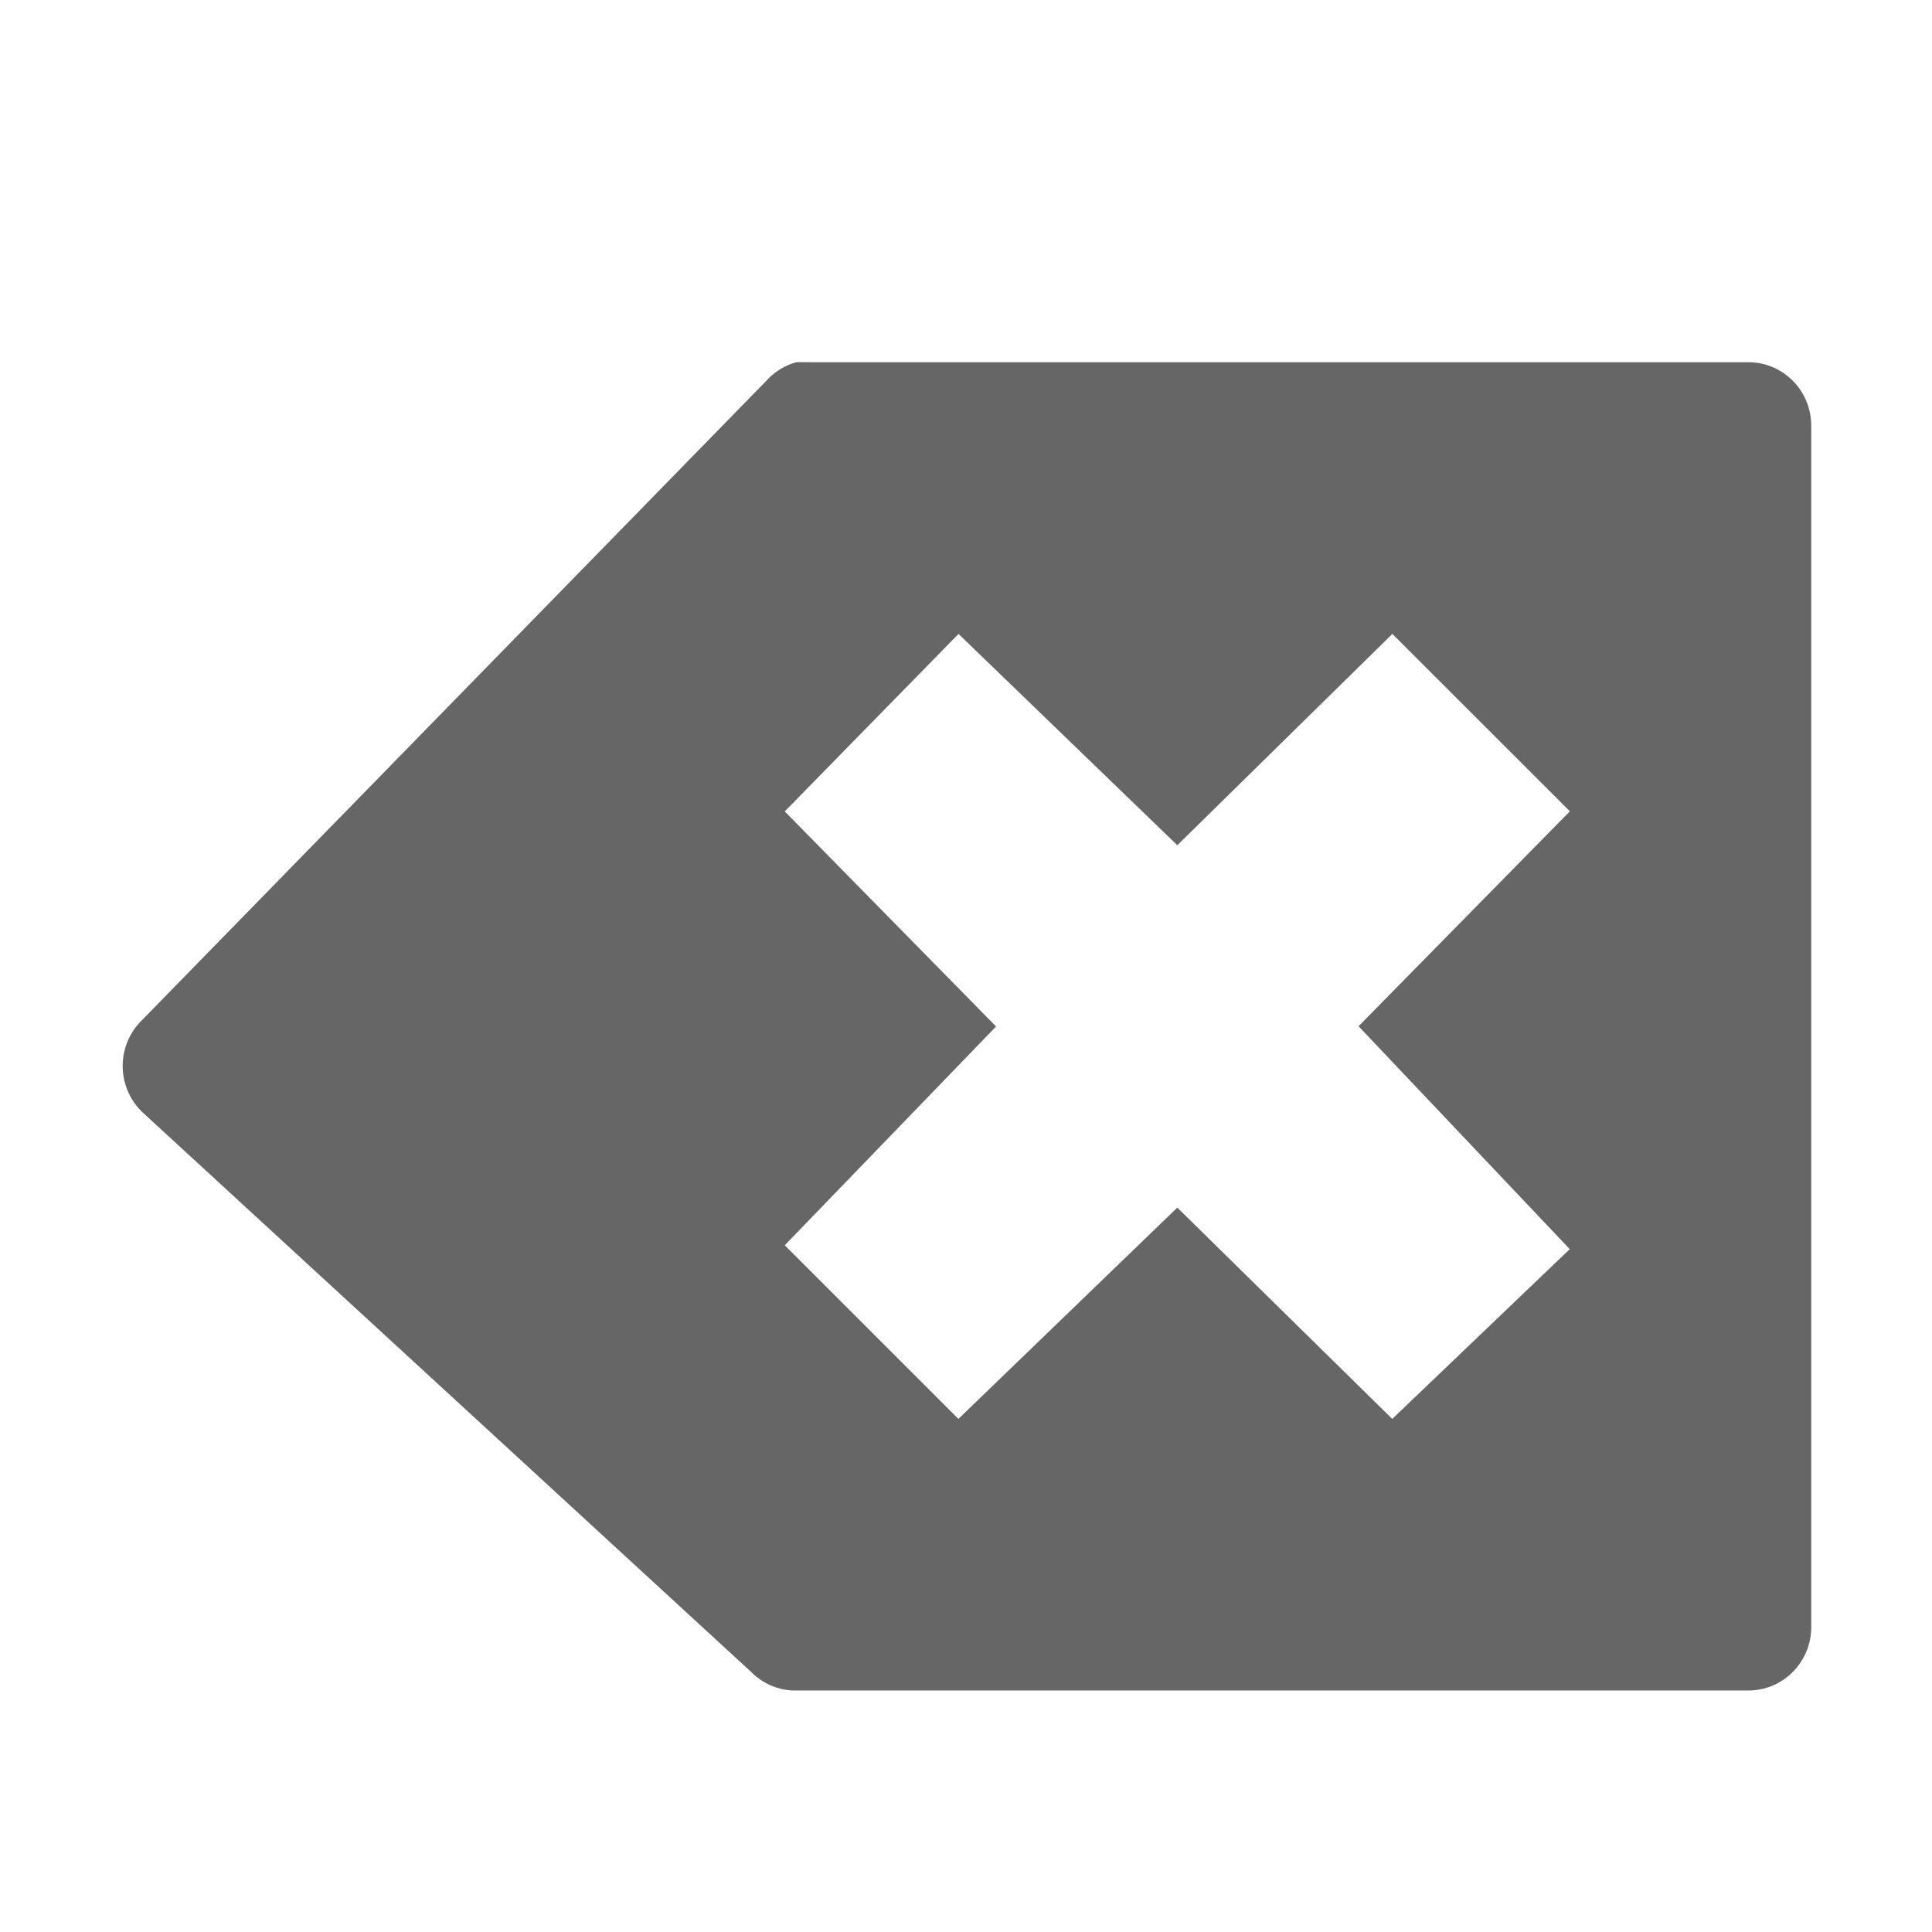
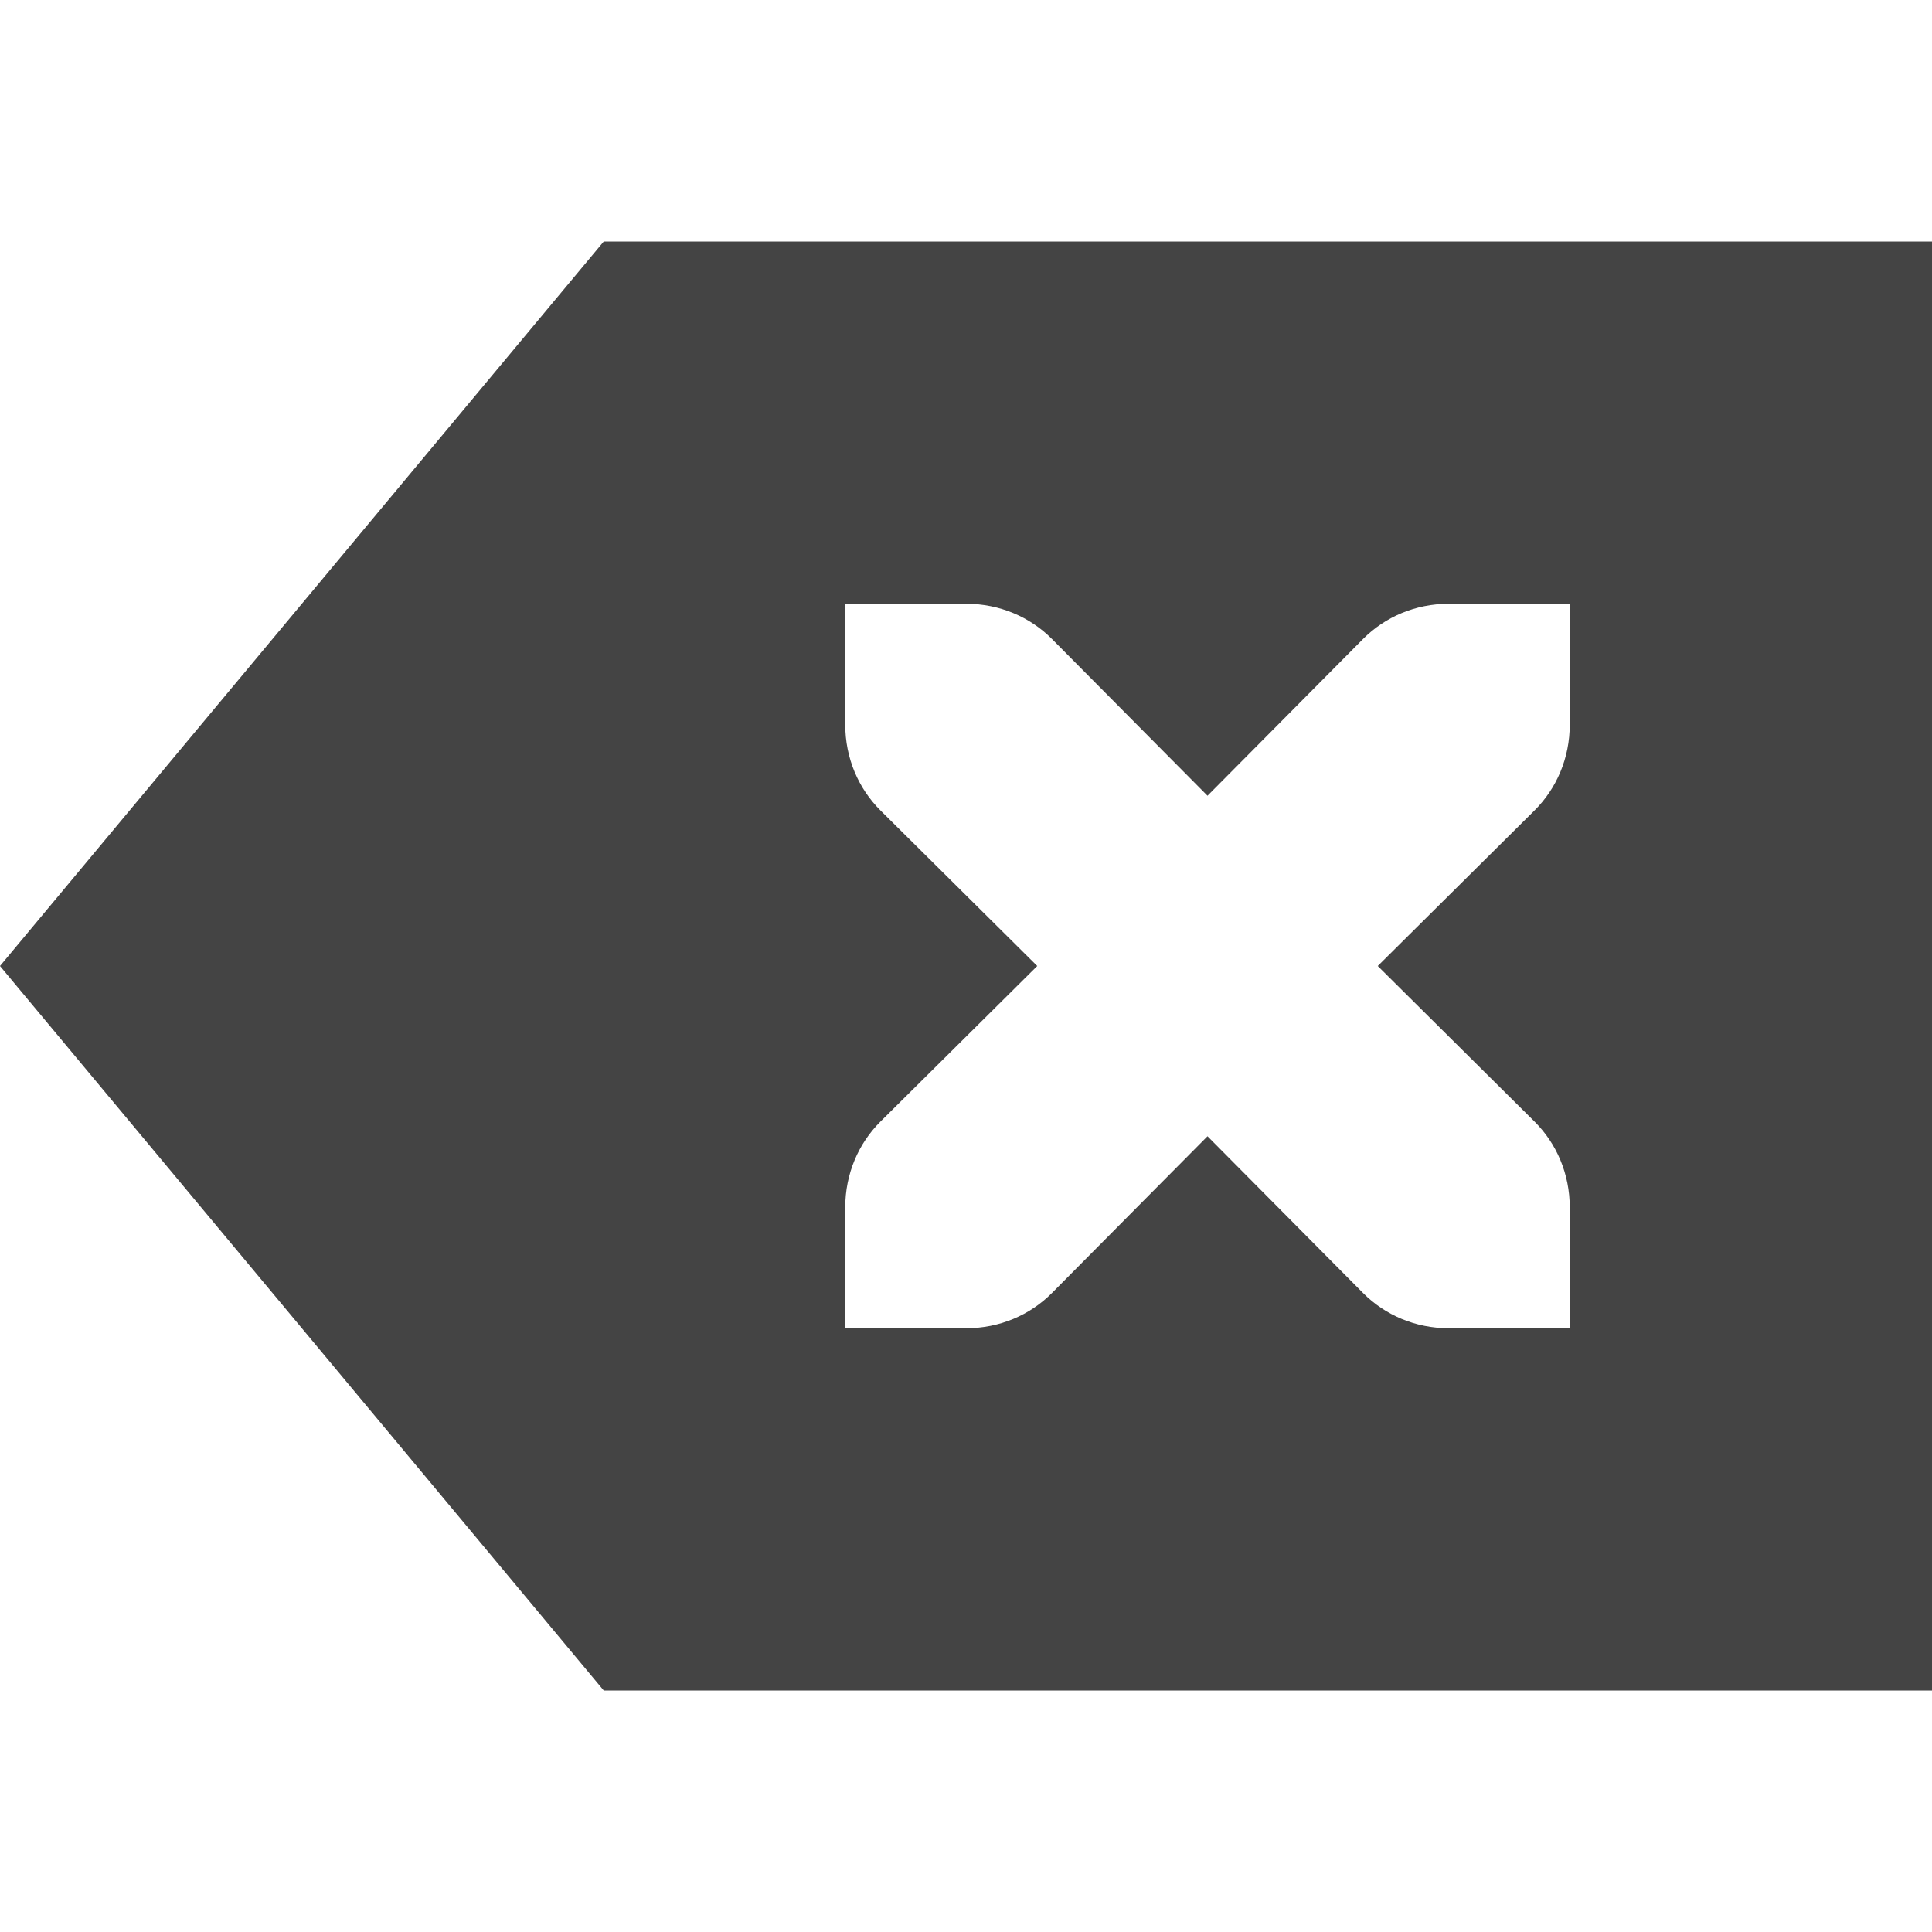
- <svg xmlns="http://www.w3.org/2000/svg" id="svg6" version="1.1" width="16" height="16">
-   <defs id="defs10" />
-   <g style="color:#bebebe" id="g4" transform="translate(-693,3.999882)">
-     <path id="path2" style="overflow:visible;fill:#666666;marker:none" overflow="visible" d="m 699.594,-1 a 0.52,0.526 0 0 0 -0.25,0.156 l -5.188,5.313 a 0.52,0.526 0 0 0 0.032,0.75 l 5.03,4.625 A 0.52,0.526 0 0 0 699.563,10 h 7.906 A 0.52,0.526 0 0 0 708,9.469 V -0.47 A 0.52,0.526 0 0 0 707.47,-1 h -7.75 a 0.52,0.526 0 0 0 -0.063,0 0.52,0.526 0 0 0 -0.062,0 z m 1.344,2.25 1.812,1.75 1.781,-1.75 1.47,1.469 -1.75,1.78 1.749,1.846 -1.47,1.406 -1.78,-1.75 -1.813,1.75 -1.438,-1.438 1.75,-1.812 -1.75,-1.781 z" />
-   </g>
+ <svg xmlns="http://www.w3.org/2000/svg" width="16" height="16" version="1.1">
+   <defs>
+     <style id="current-color-scheme" type="text/css">
+    .ColorScheme-Text { color:#444444; } .ColorScheme-Highlight { color:#4285f4; } .ColorScheme-NeutralText { color:#ff9800; } .ColorScheme-PositiveText { color:#4caf50; } .ColorScheme-NegativeText { color:#f44336; }
+   </style>
+   </defs>
+   <path style="fill:currentColor" class="ColorScheme-Text" d="M 5,2 0,8 5,14 H 16 V 2 Z M 7,5 H 8 C 8.28,5 8.53,5.11 8.71,5.29 L 10,6.59 11.29,5.29 C 11.47,5.11 11.72,5 12,5 H 13 V 6 C 13,6.28 12.89,6.53 12.71,6.71 L 11.41,8 12.71,9.29 C 12.89,9.47 13,9.72 13,10 V 11 H 12 C 11.72,11 11.47,10.89 11.29,10.71 L 10,9.41 8.71,10.71 C 8.53,10.89 8.28,11 8,11 H 7 V 10 C 7,9.72 7.11,9.47 7.29,9.29 L 8.59,8 7.29,6.71 C 7.11,6.53 7,6.28 7,6 Z" />
</svg>
